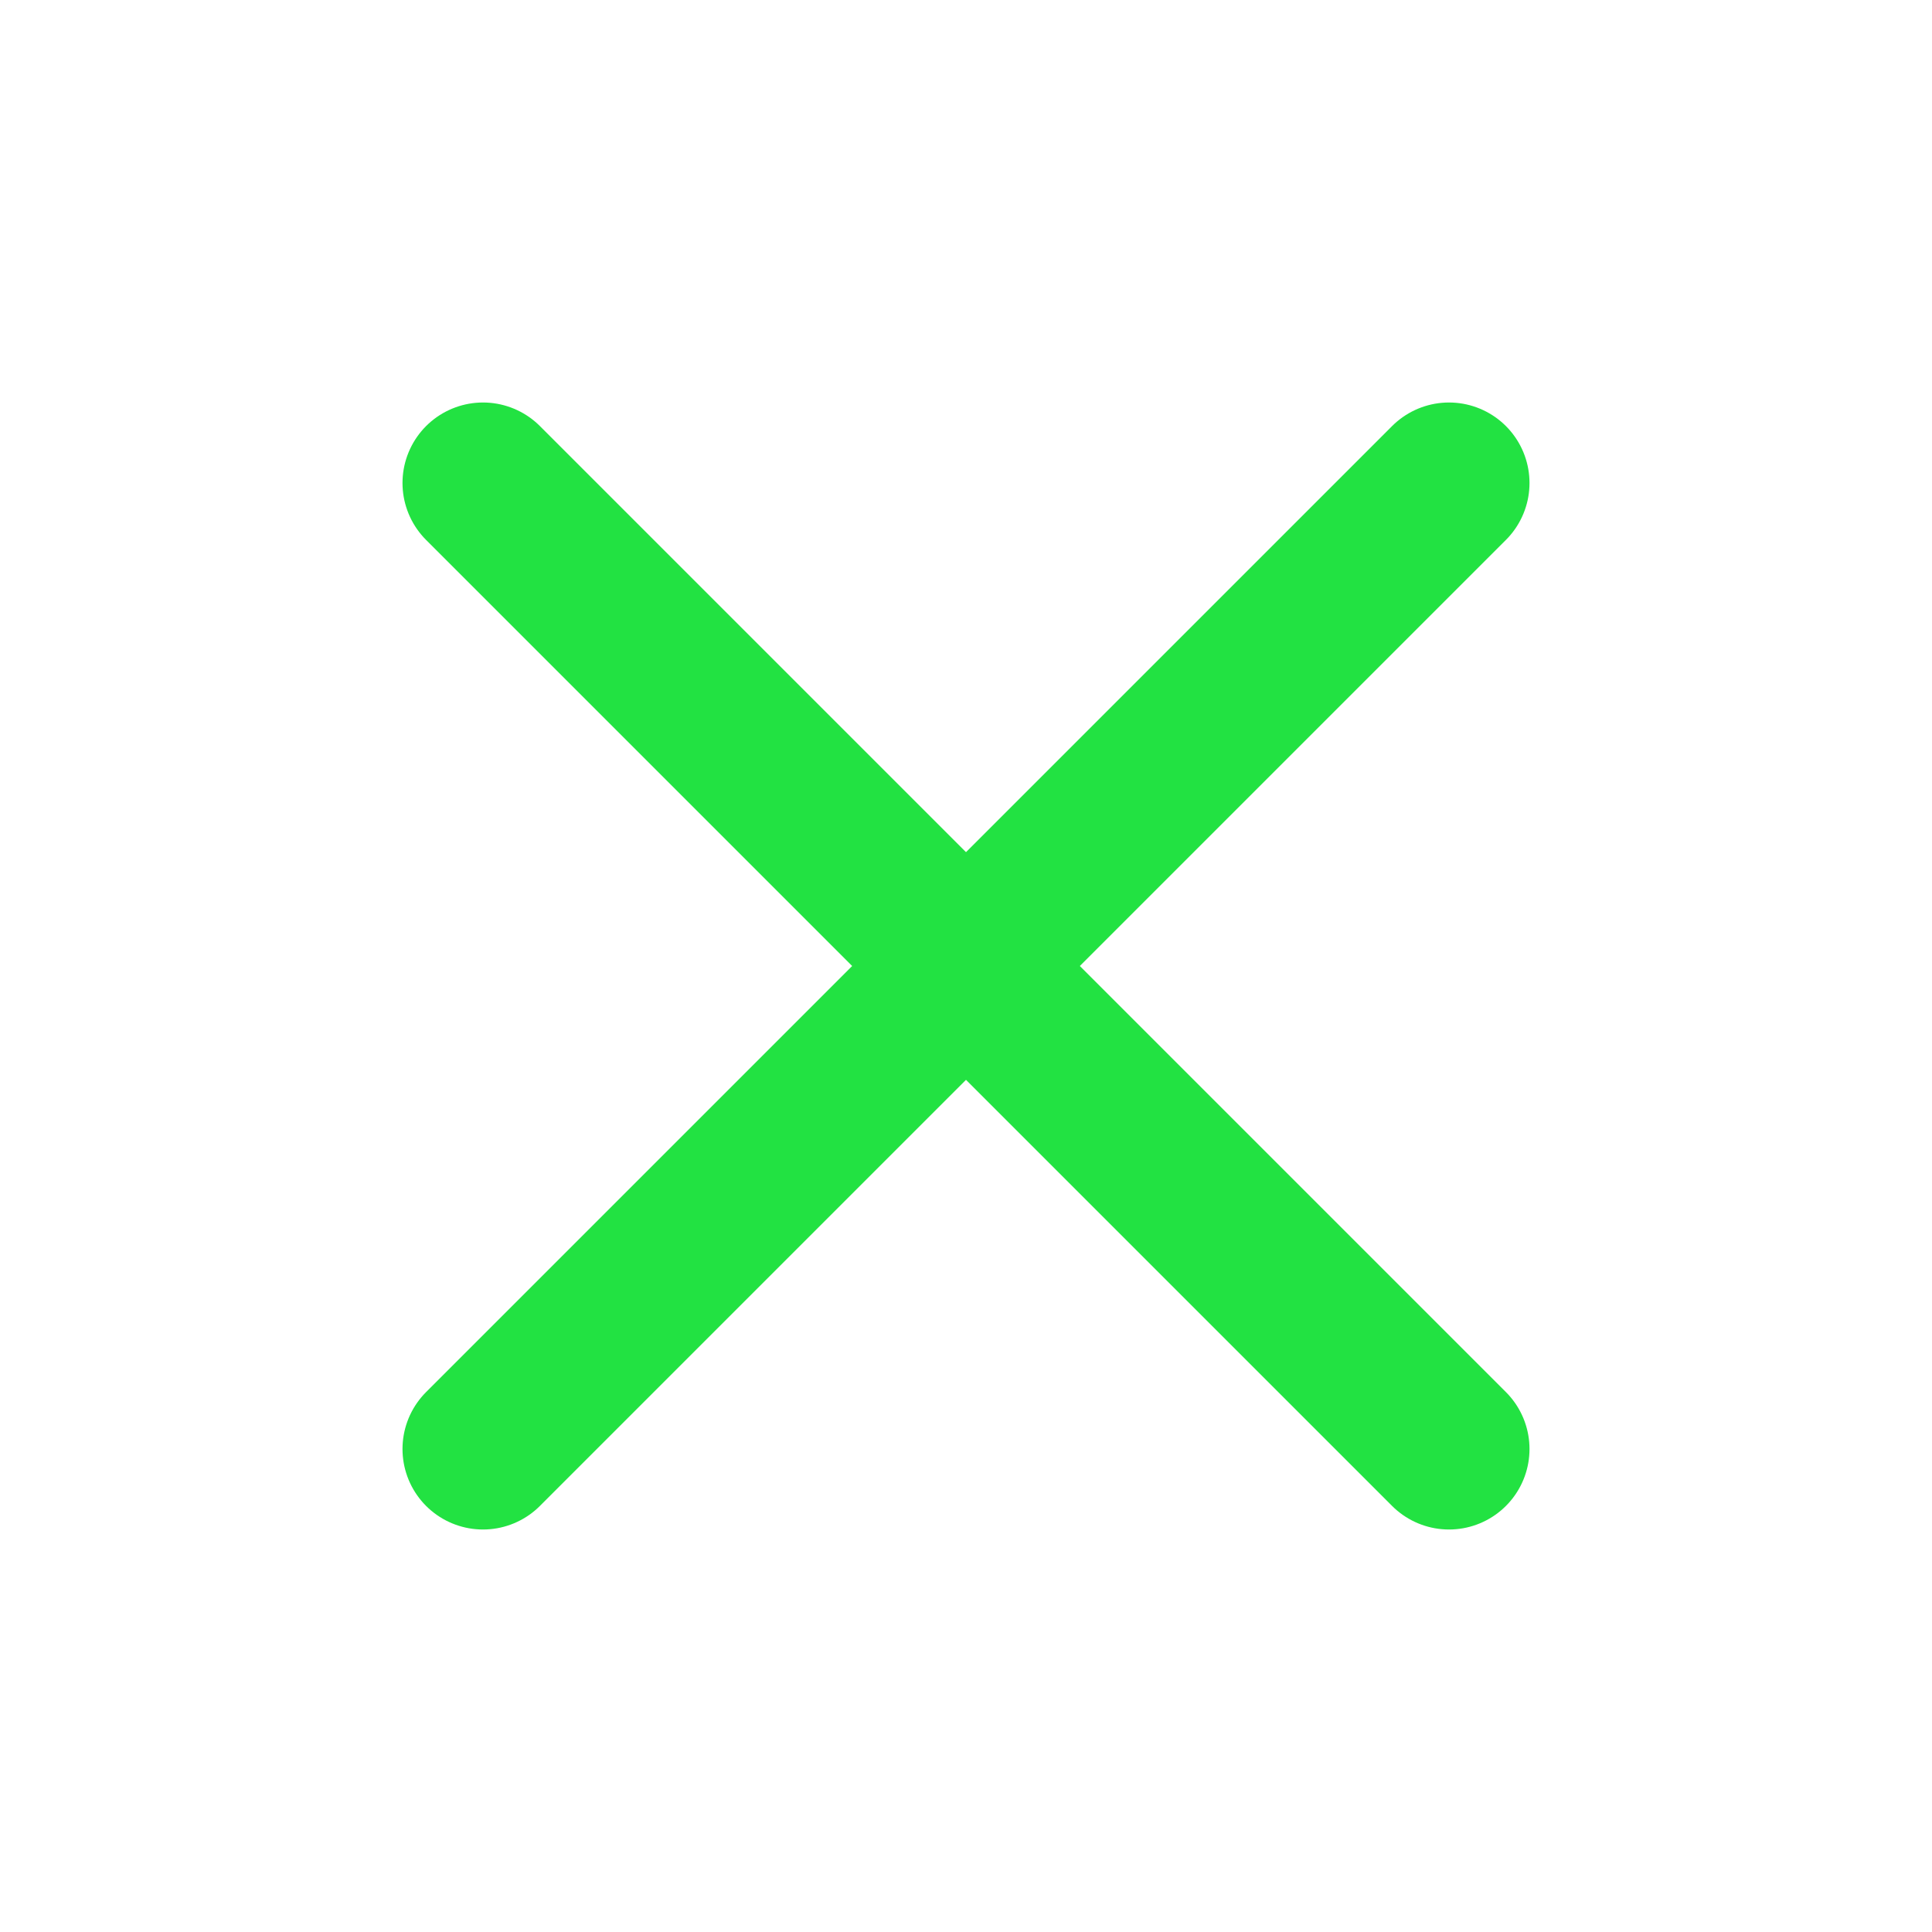
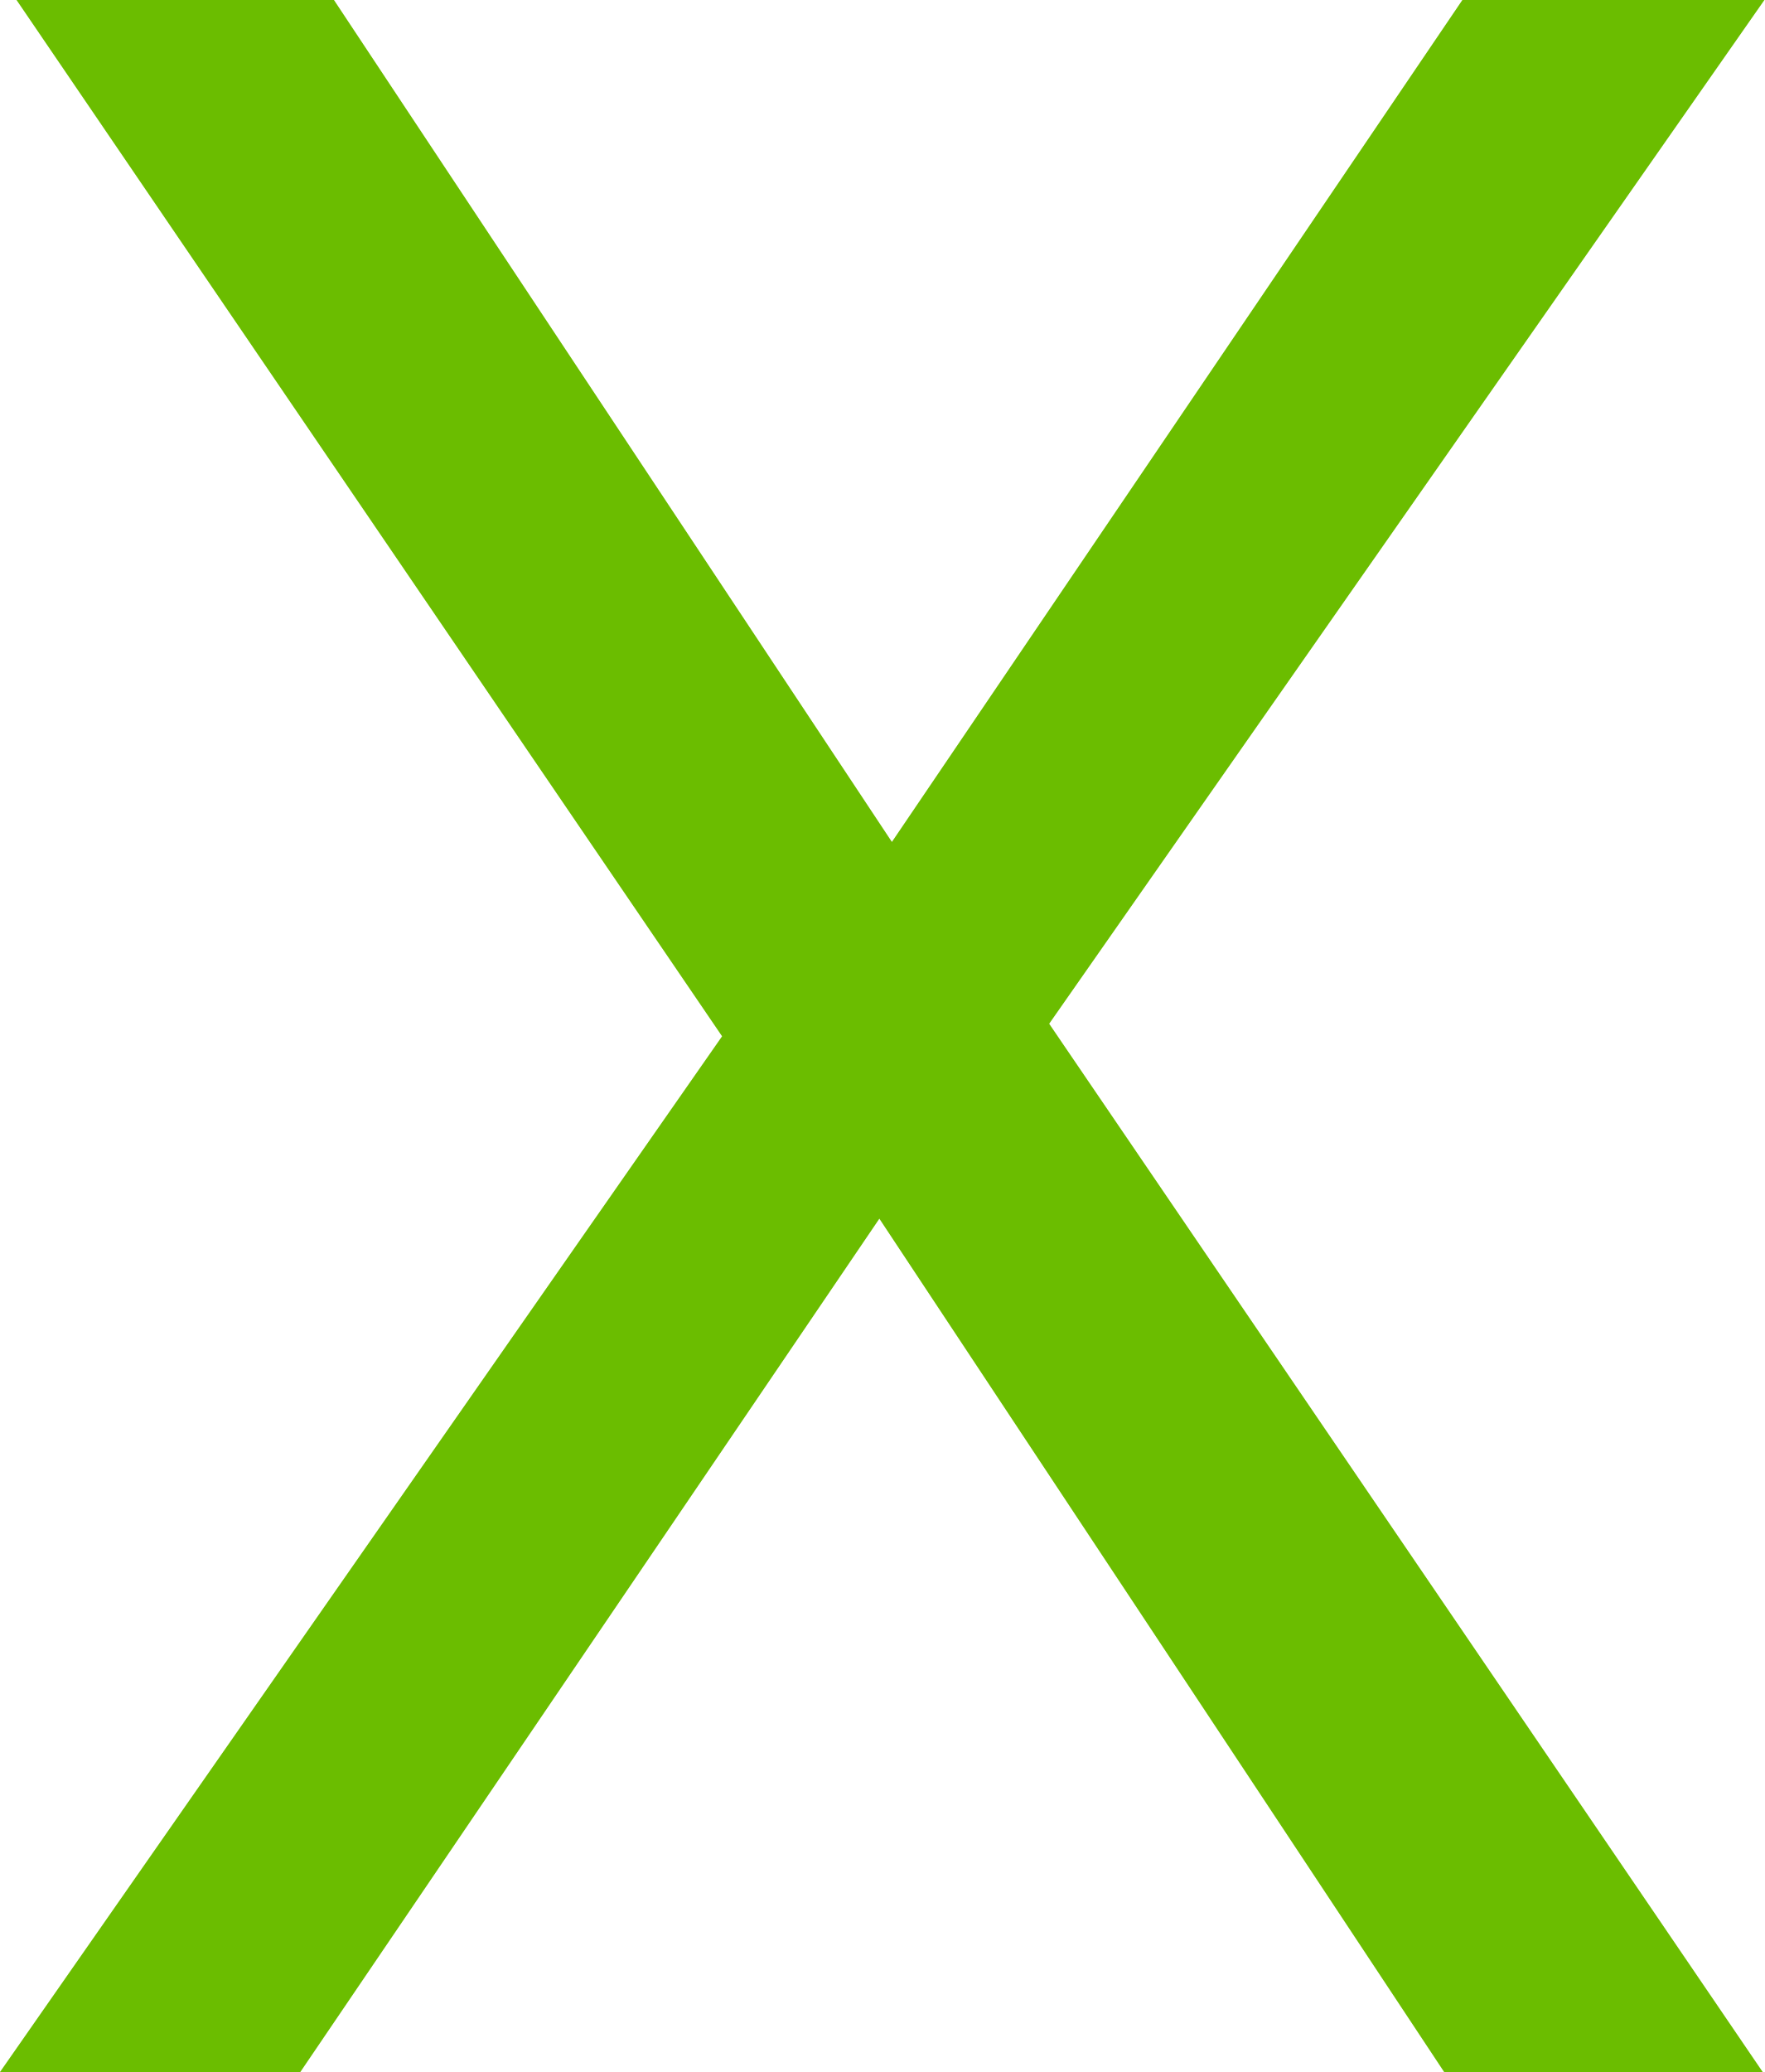
- <svg xmlns="http://www.w3.org/2000/svg" width="24" height="24" viewBox="0 0 24 24" fill="none" stroke="#22e242" stroke-width="2" stroke-linecap="round" stroke-linejoin="round" class="lucide lucide-x-icon lucide-x">
-   <path d="M18 6 6 18" />
-   <path d="m6 6 12 12" />
+ <svg xmlns="http://www.w3.org/2000/svg" viewBox="0 13.92 30.96 36.35" data-asc="1.00537109375" width="30.96" height="36.35">
+   <defs />
+   <g fill="#6bbd00">
+     <g transform="translate(0, 0)">
+       <path d="M30.96 13.92L18.41 31.88L30.93 50.27L25.34 50.27L15.43 35.30L5.27 50.27L0 50.27L12.67 32.10L0.29 13.92L5.86 13.92L15.65 28.69L25.66 13.92L30.96 13.92Z" />
+     </g>
+   </g>
</svg>
